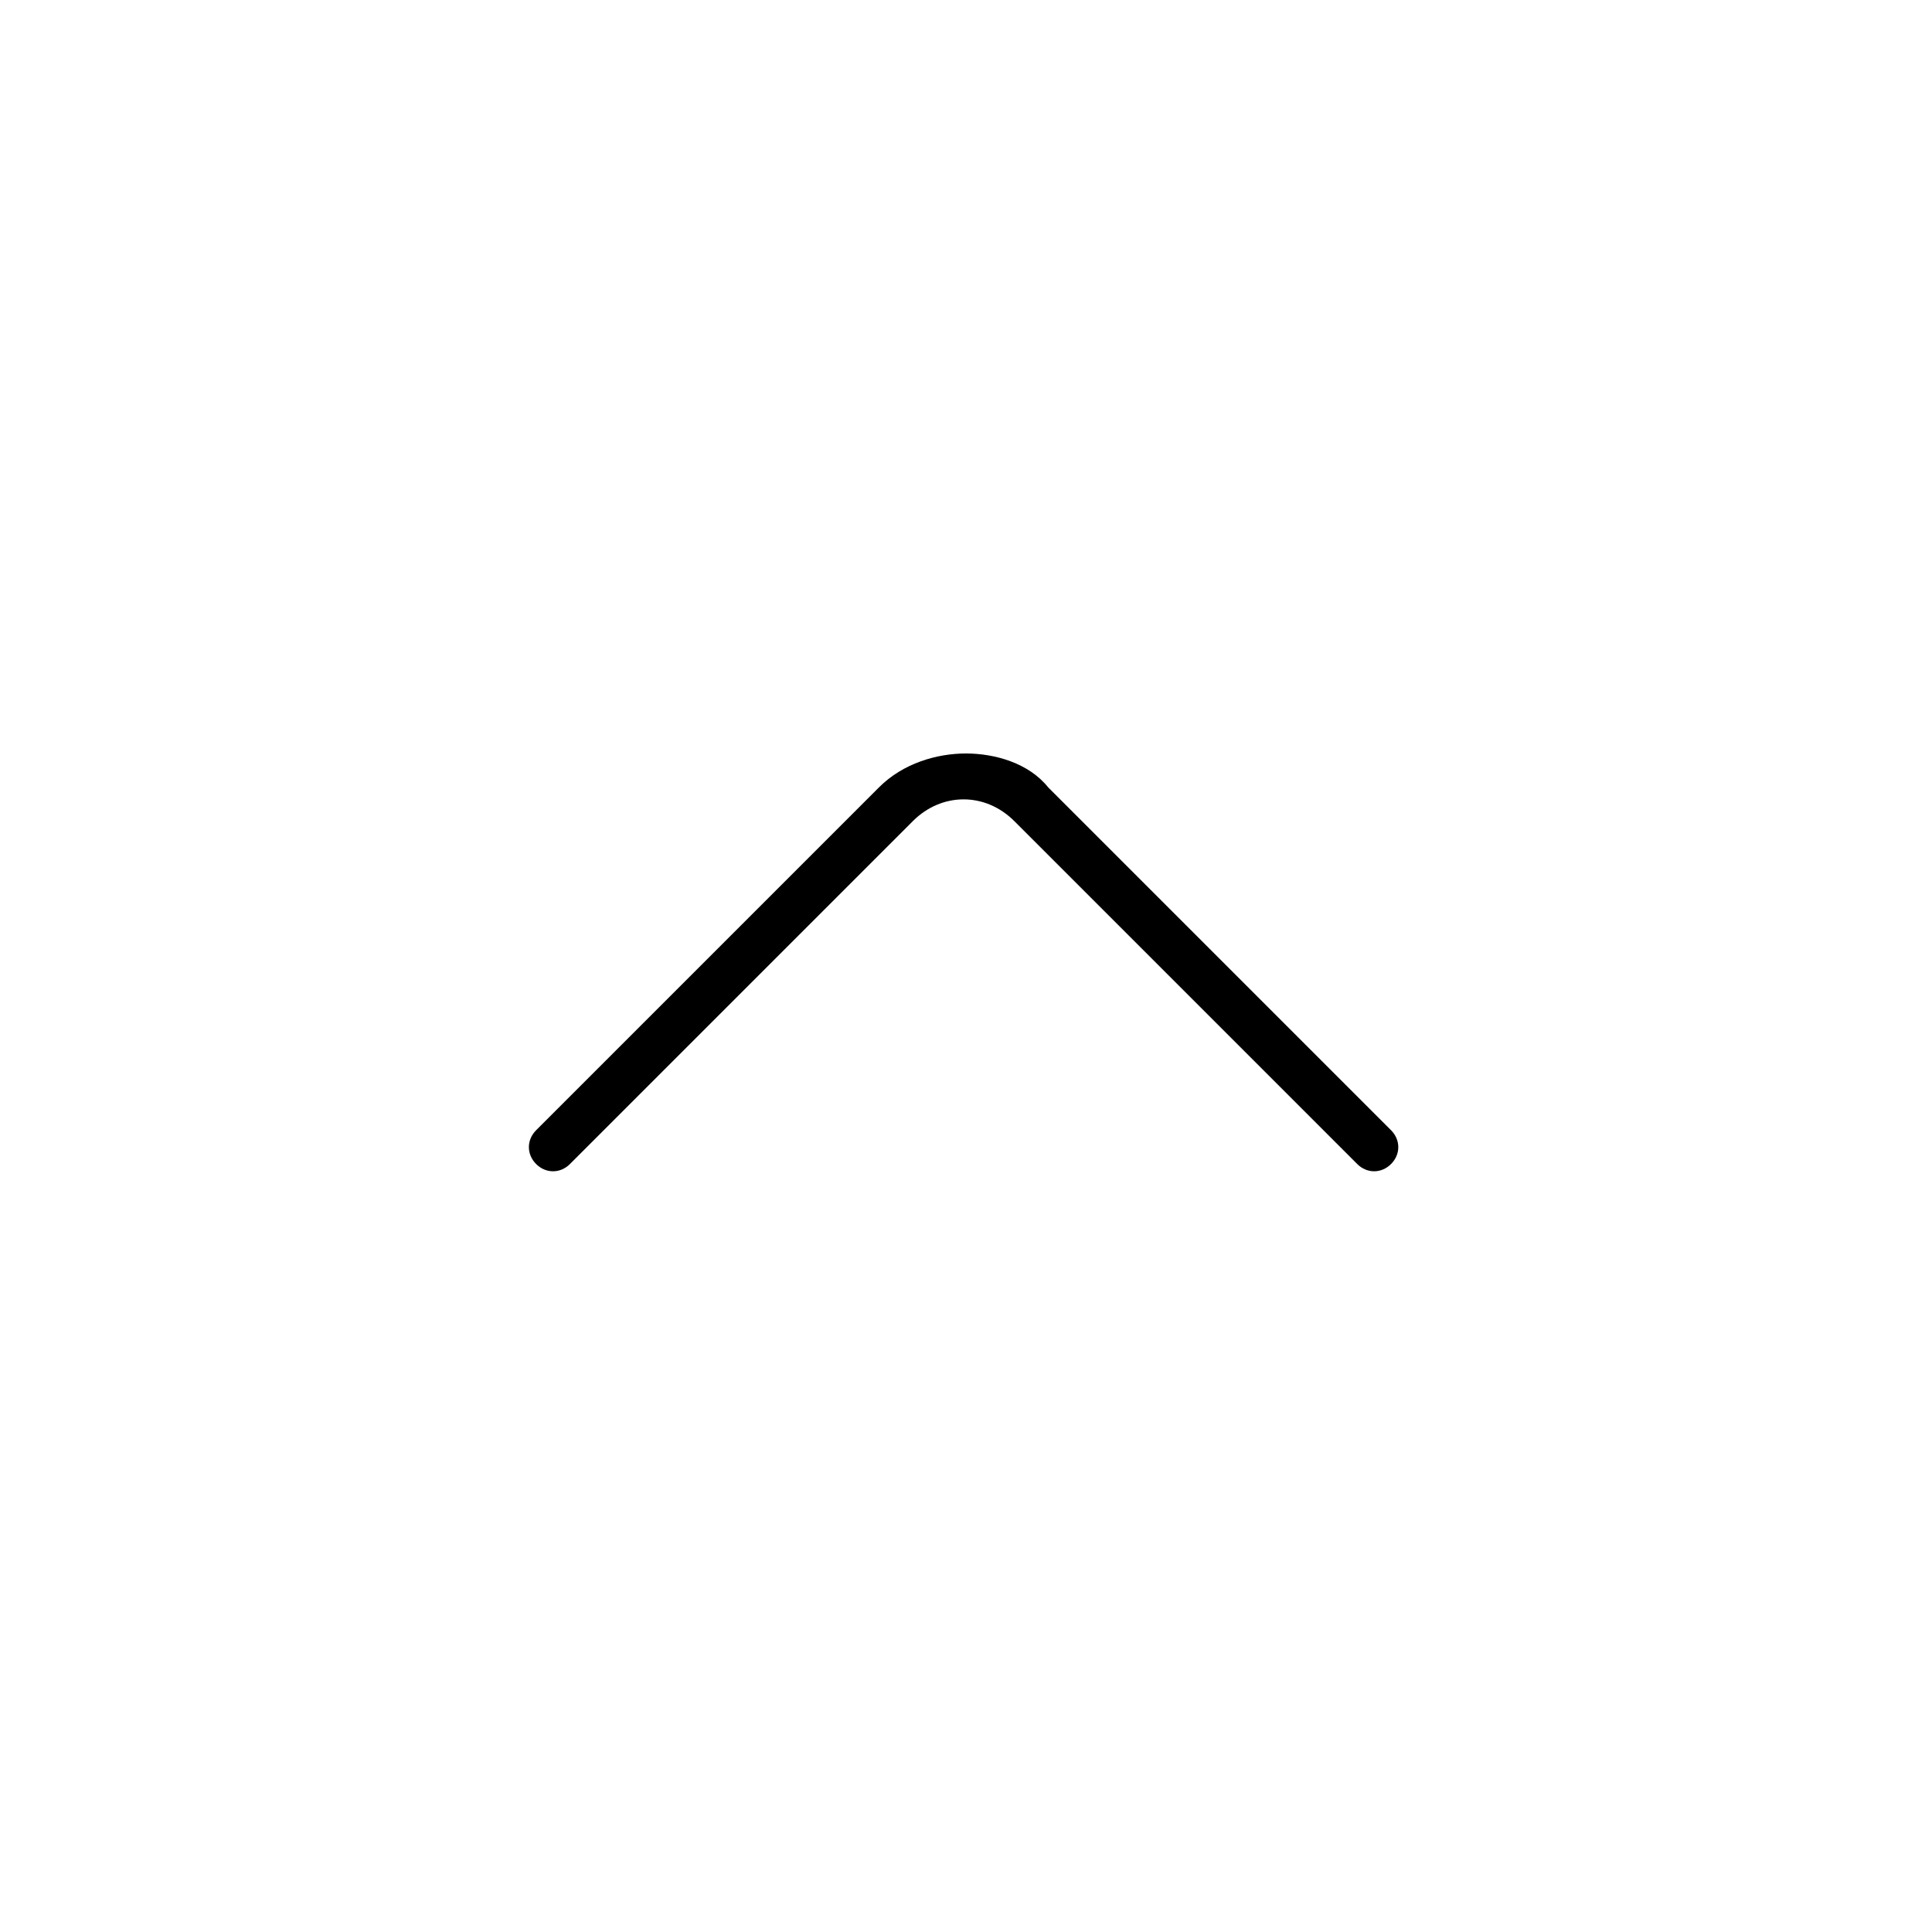
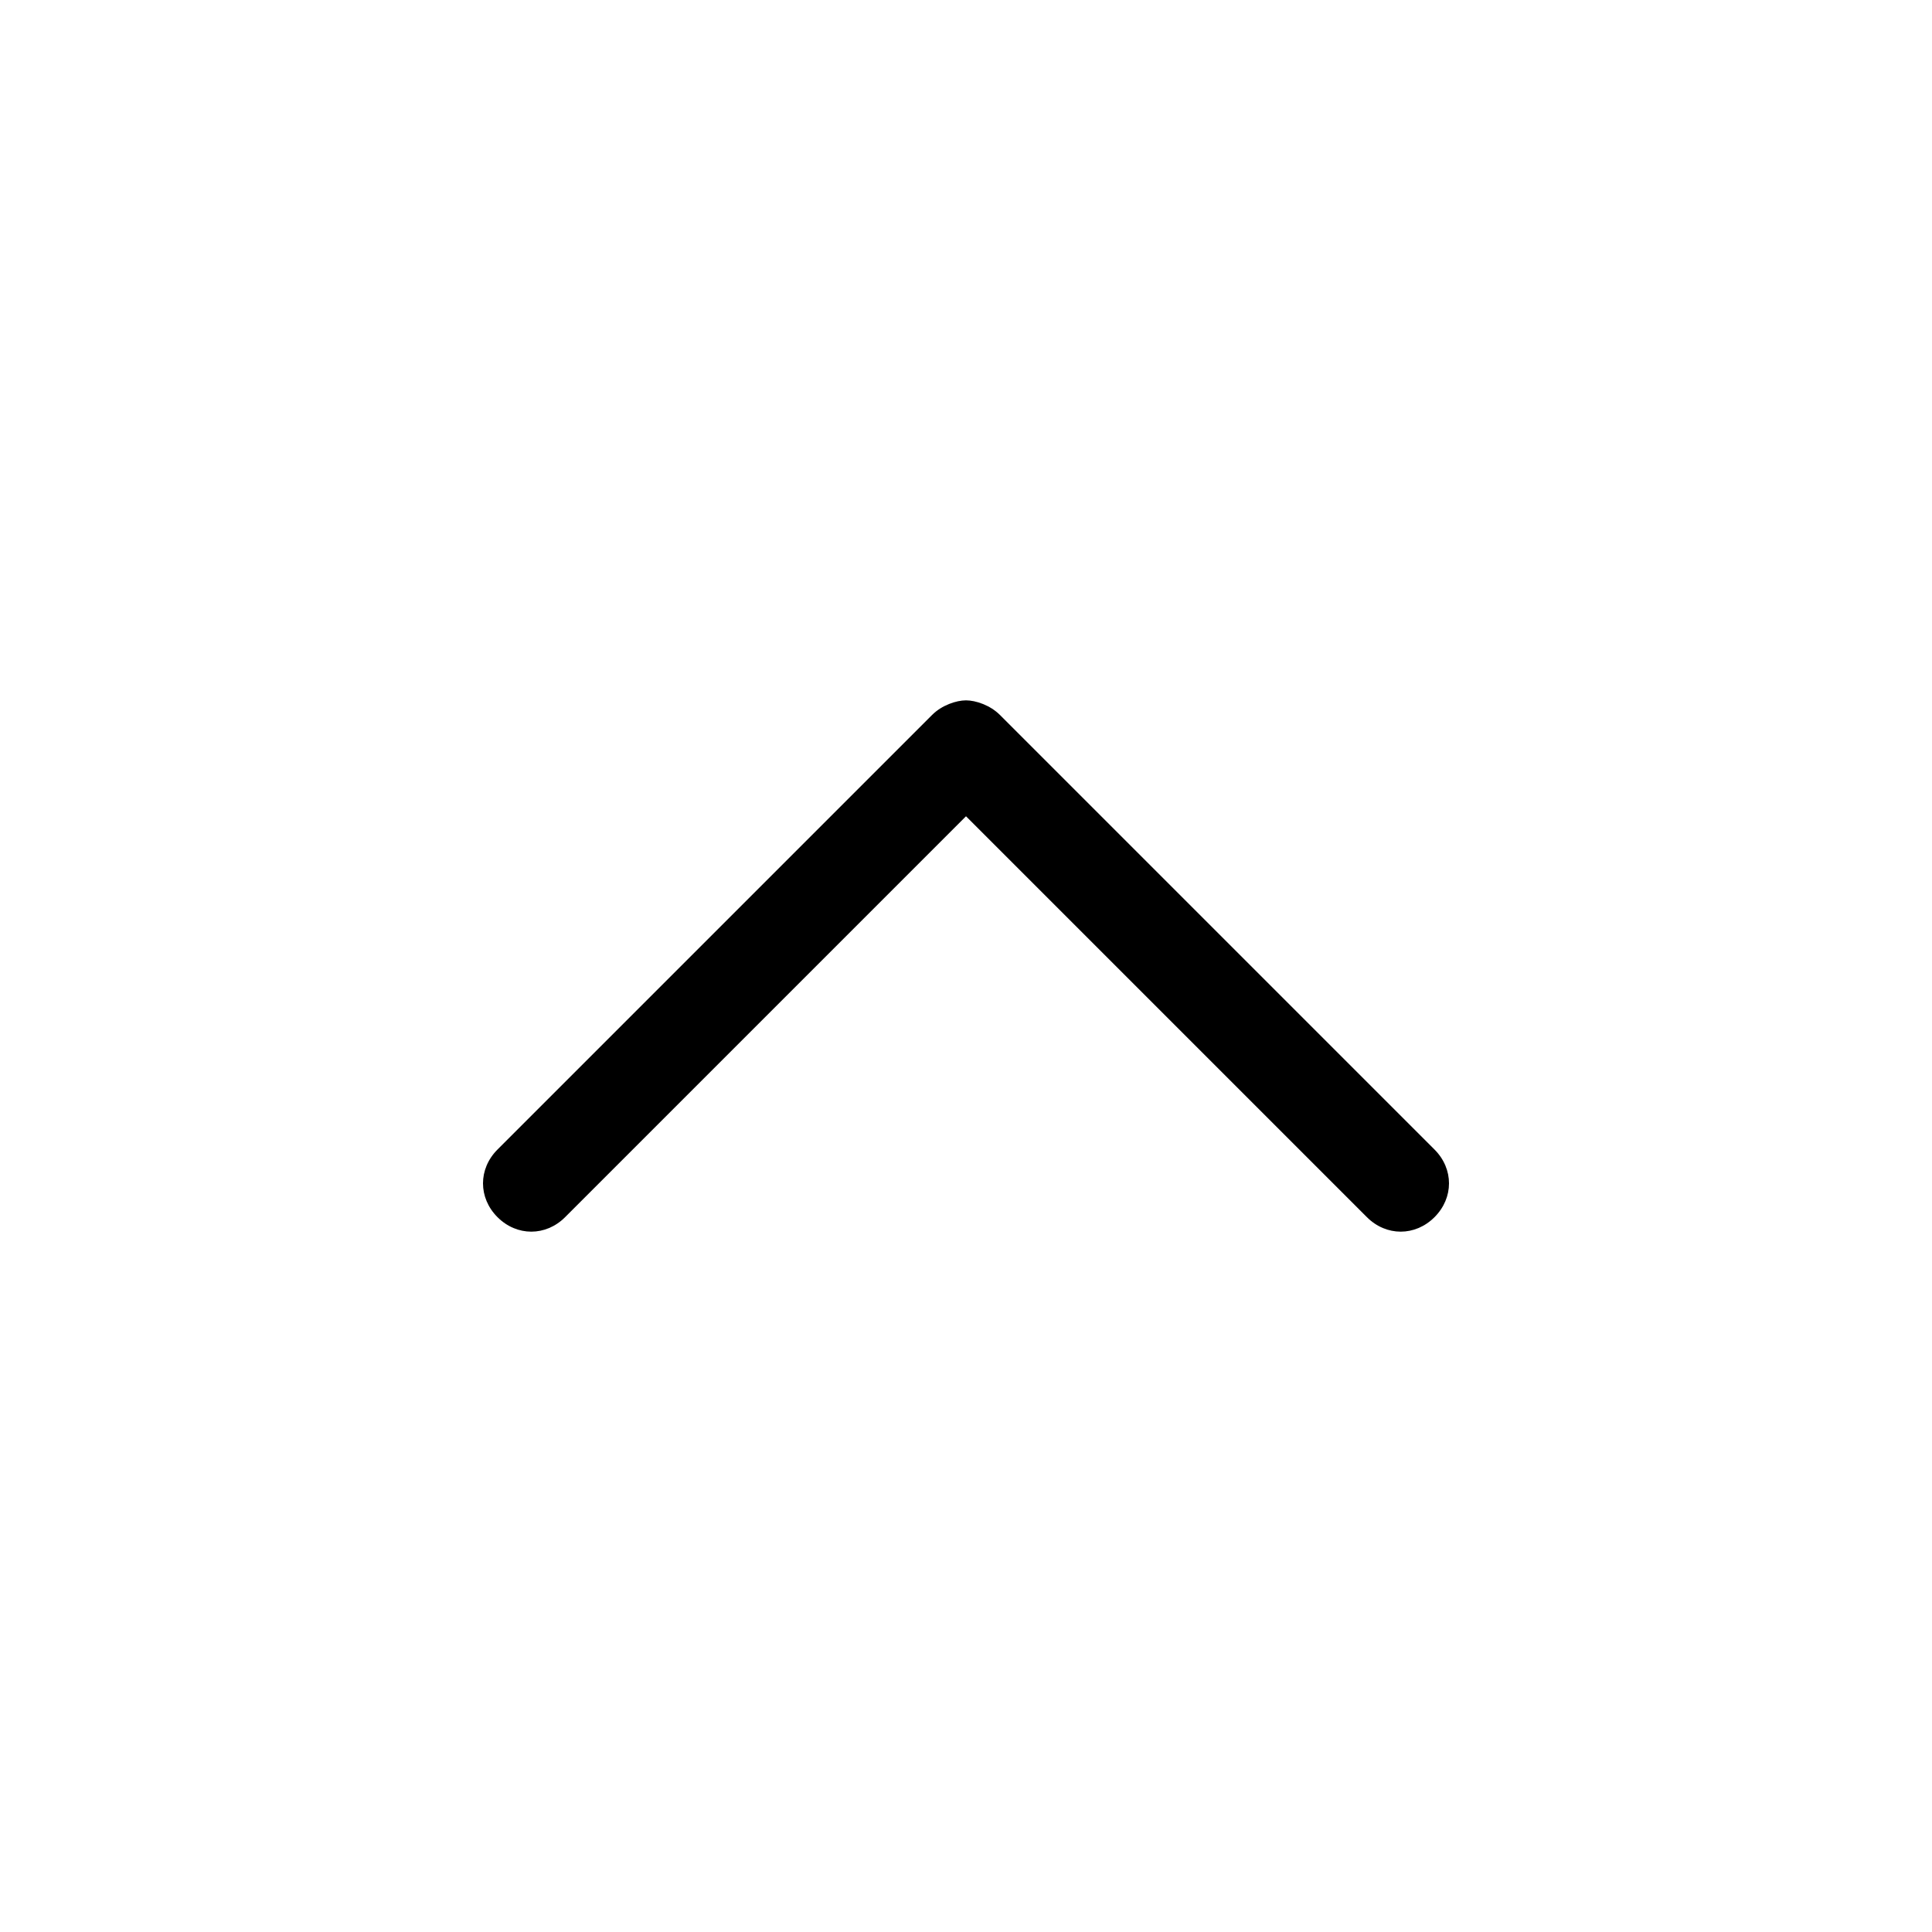
<svg xmlns="http://www.w3.org/2000/svg" version="1.1" id="Layer_1" x="0px" y="0px" viewBox="0 0 40 40" style="enable-background:new 0 0 40 40;" xml:space="preserve">
-   <g>
-     <path d="M21.7,16.3l7.1,7.1c0.2,0.2,0.2,0.5,0,0.7c-0.2,0.2-0.5,0.2-0.7,0L21,17c-0.6-0.6-1.5-0.6-2.1,0l-7.1,7.1   c-0.2,0.2-0.5,0.2-0.7,0c-0.2-0.2-0.2-0.5,0-0.7l7.1-7.1c0.5-0.5,1.2-0.7,1.8-0.7S21.3,15.8,21.7,16.3z" />
-   </g>
+   <path d="M29.7,25.2c-0.4,0.4-1,0.4-1.4,0L20,16.9l-8.3,8.3c-0.4,0.4-1,0.4-1.4,0s-0.4-1,0-1.4l9-9c0.2-0.2,0.5-0.3,0.7-0.3  s0.5,0.1,0.7,0.3l9,9C30.1,24.2,30.1,24.8,29.7,25.2z" />
</svg>
